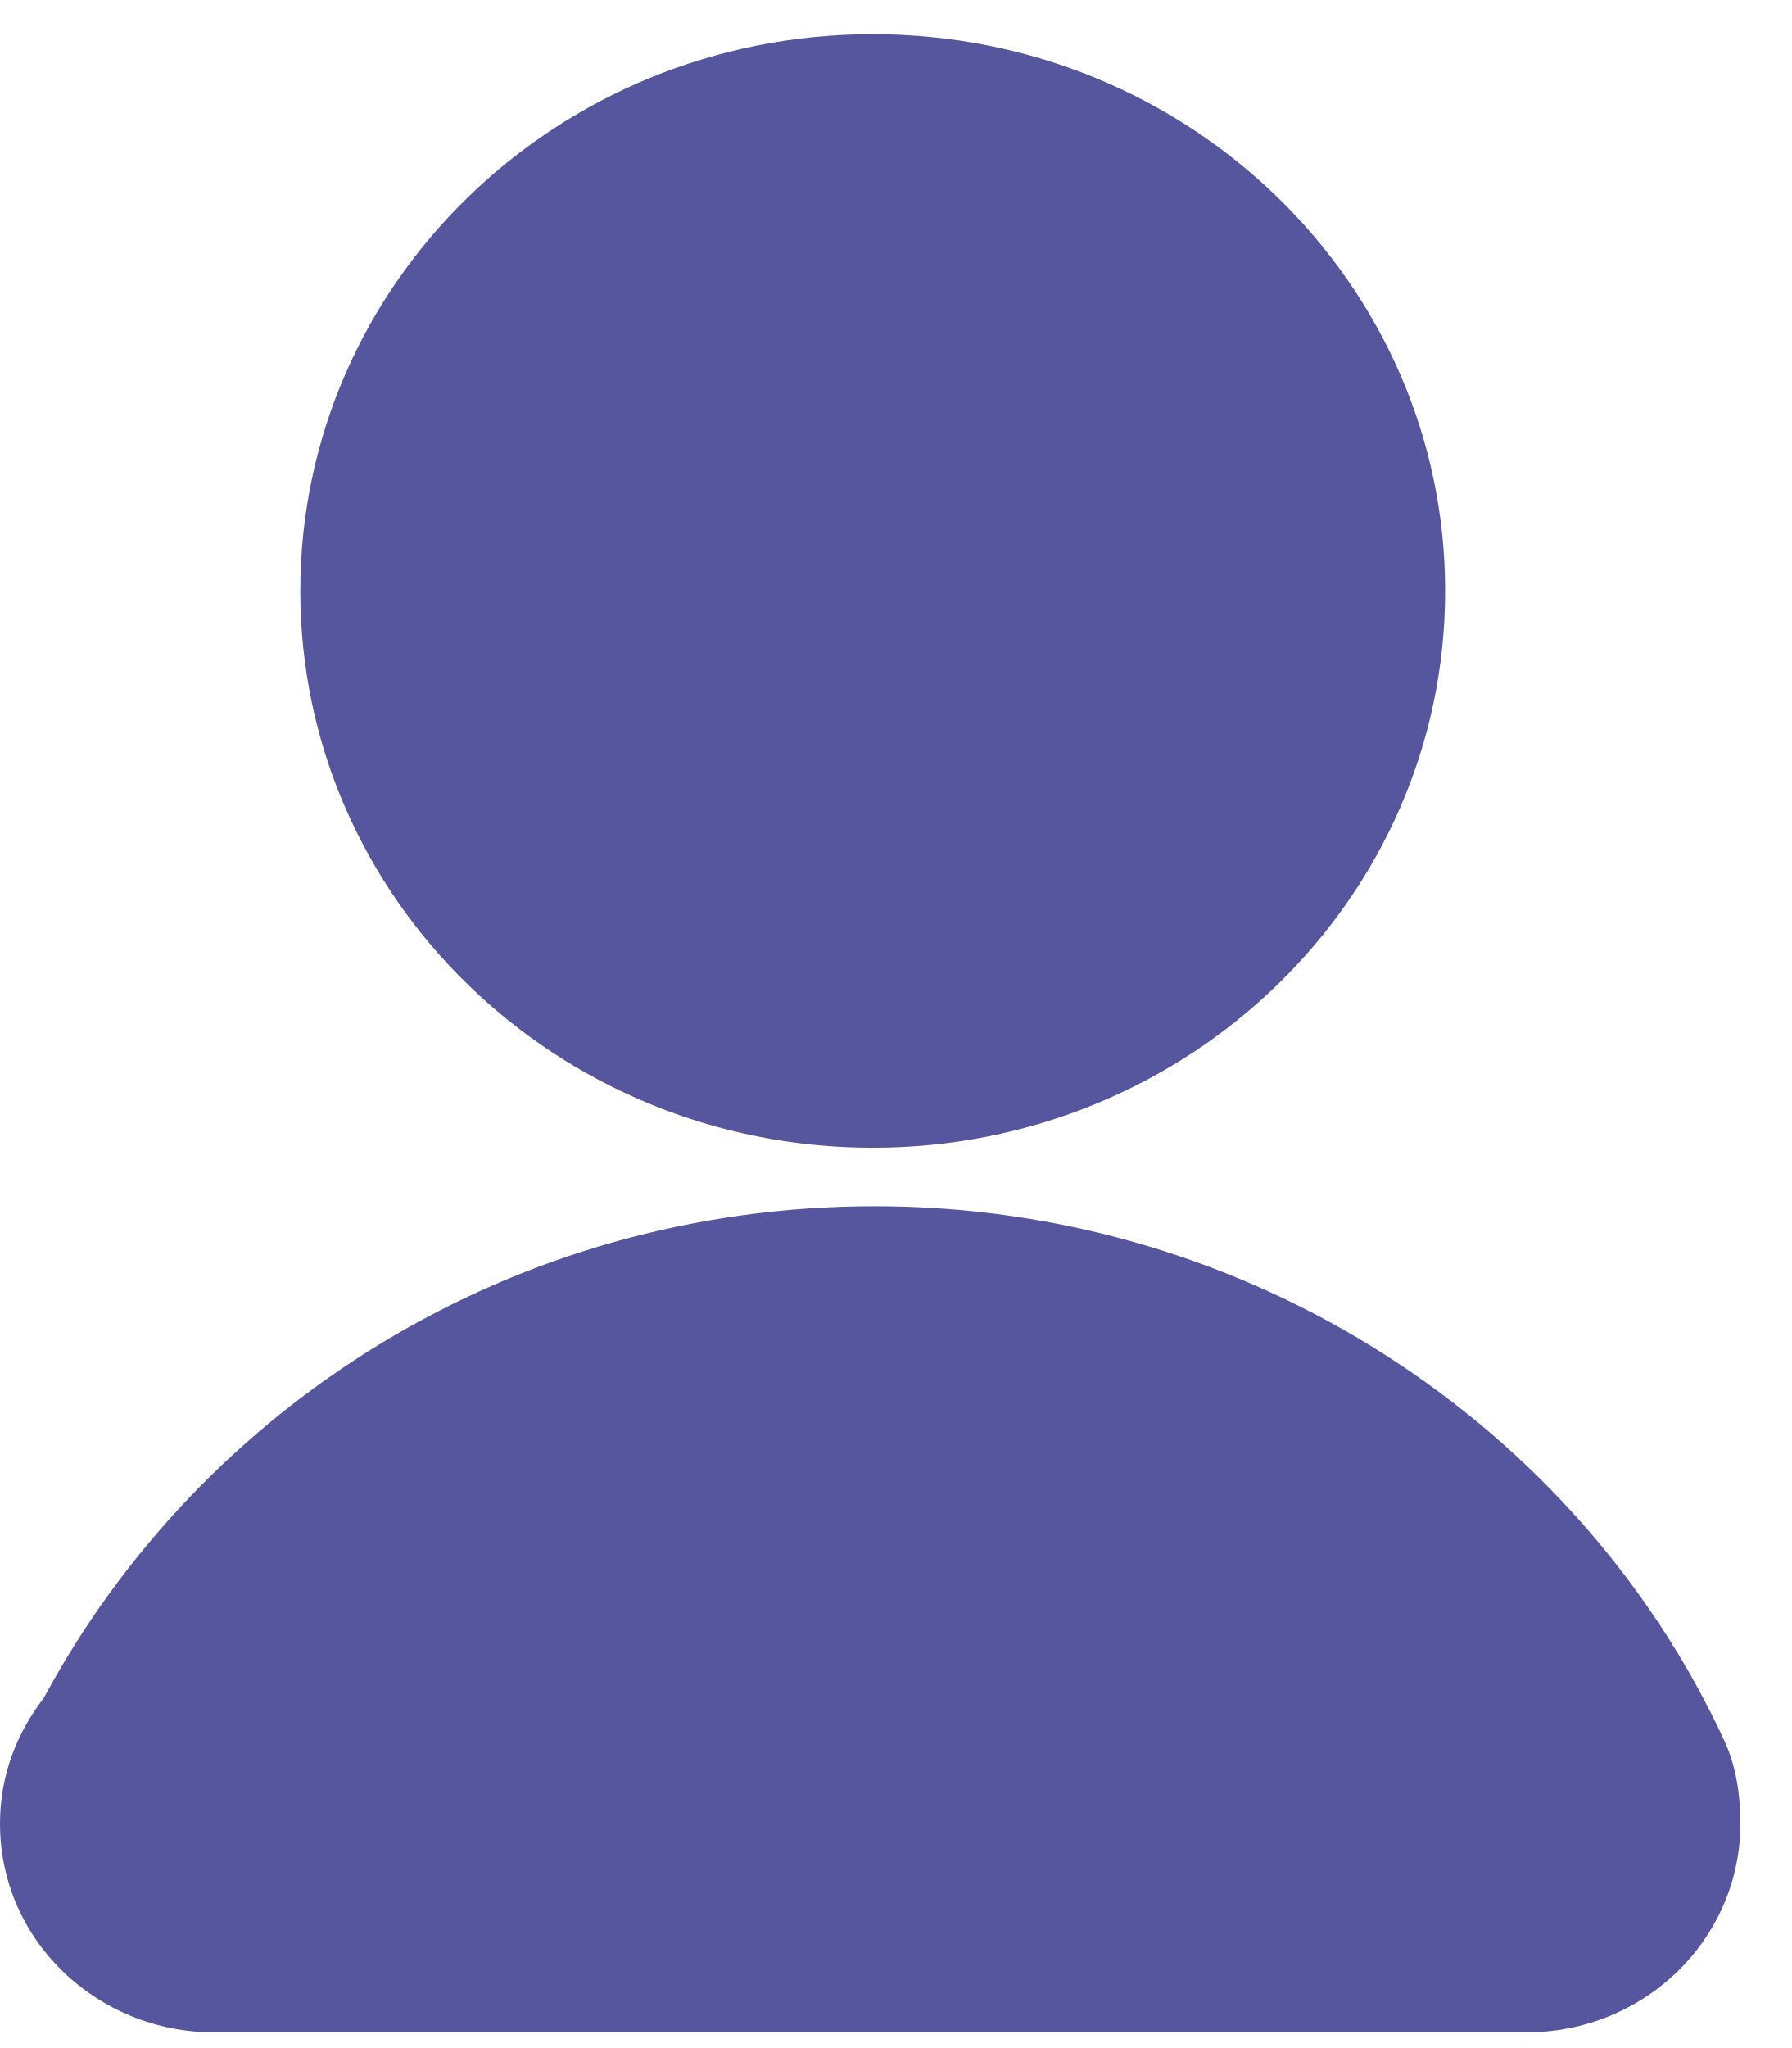
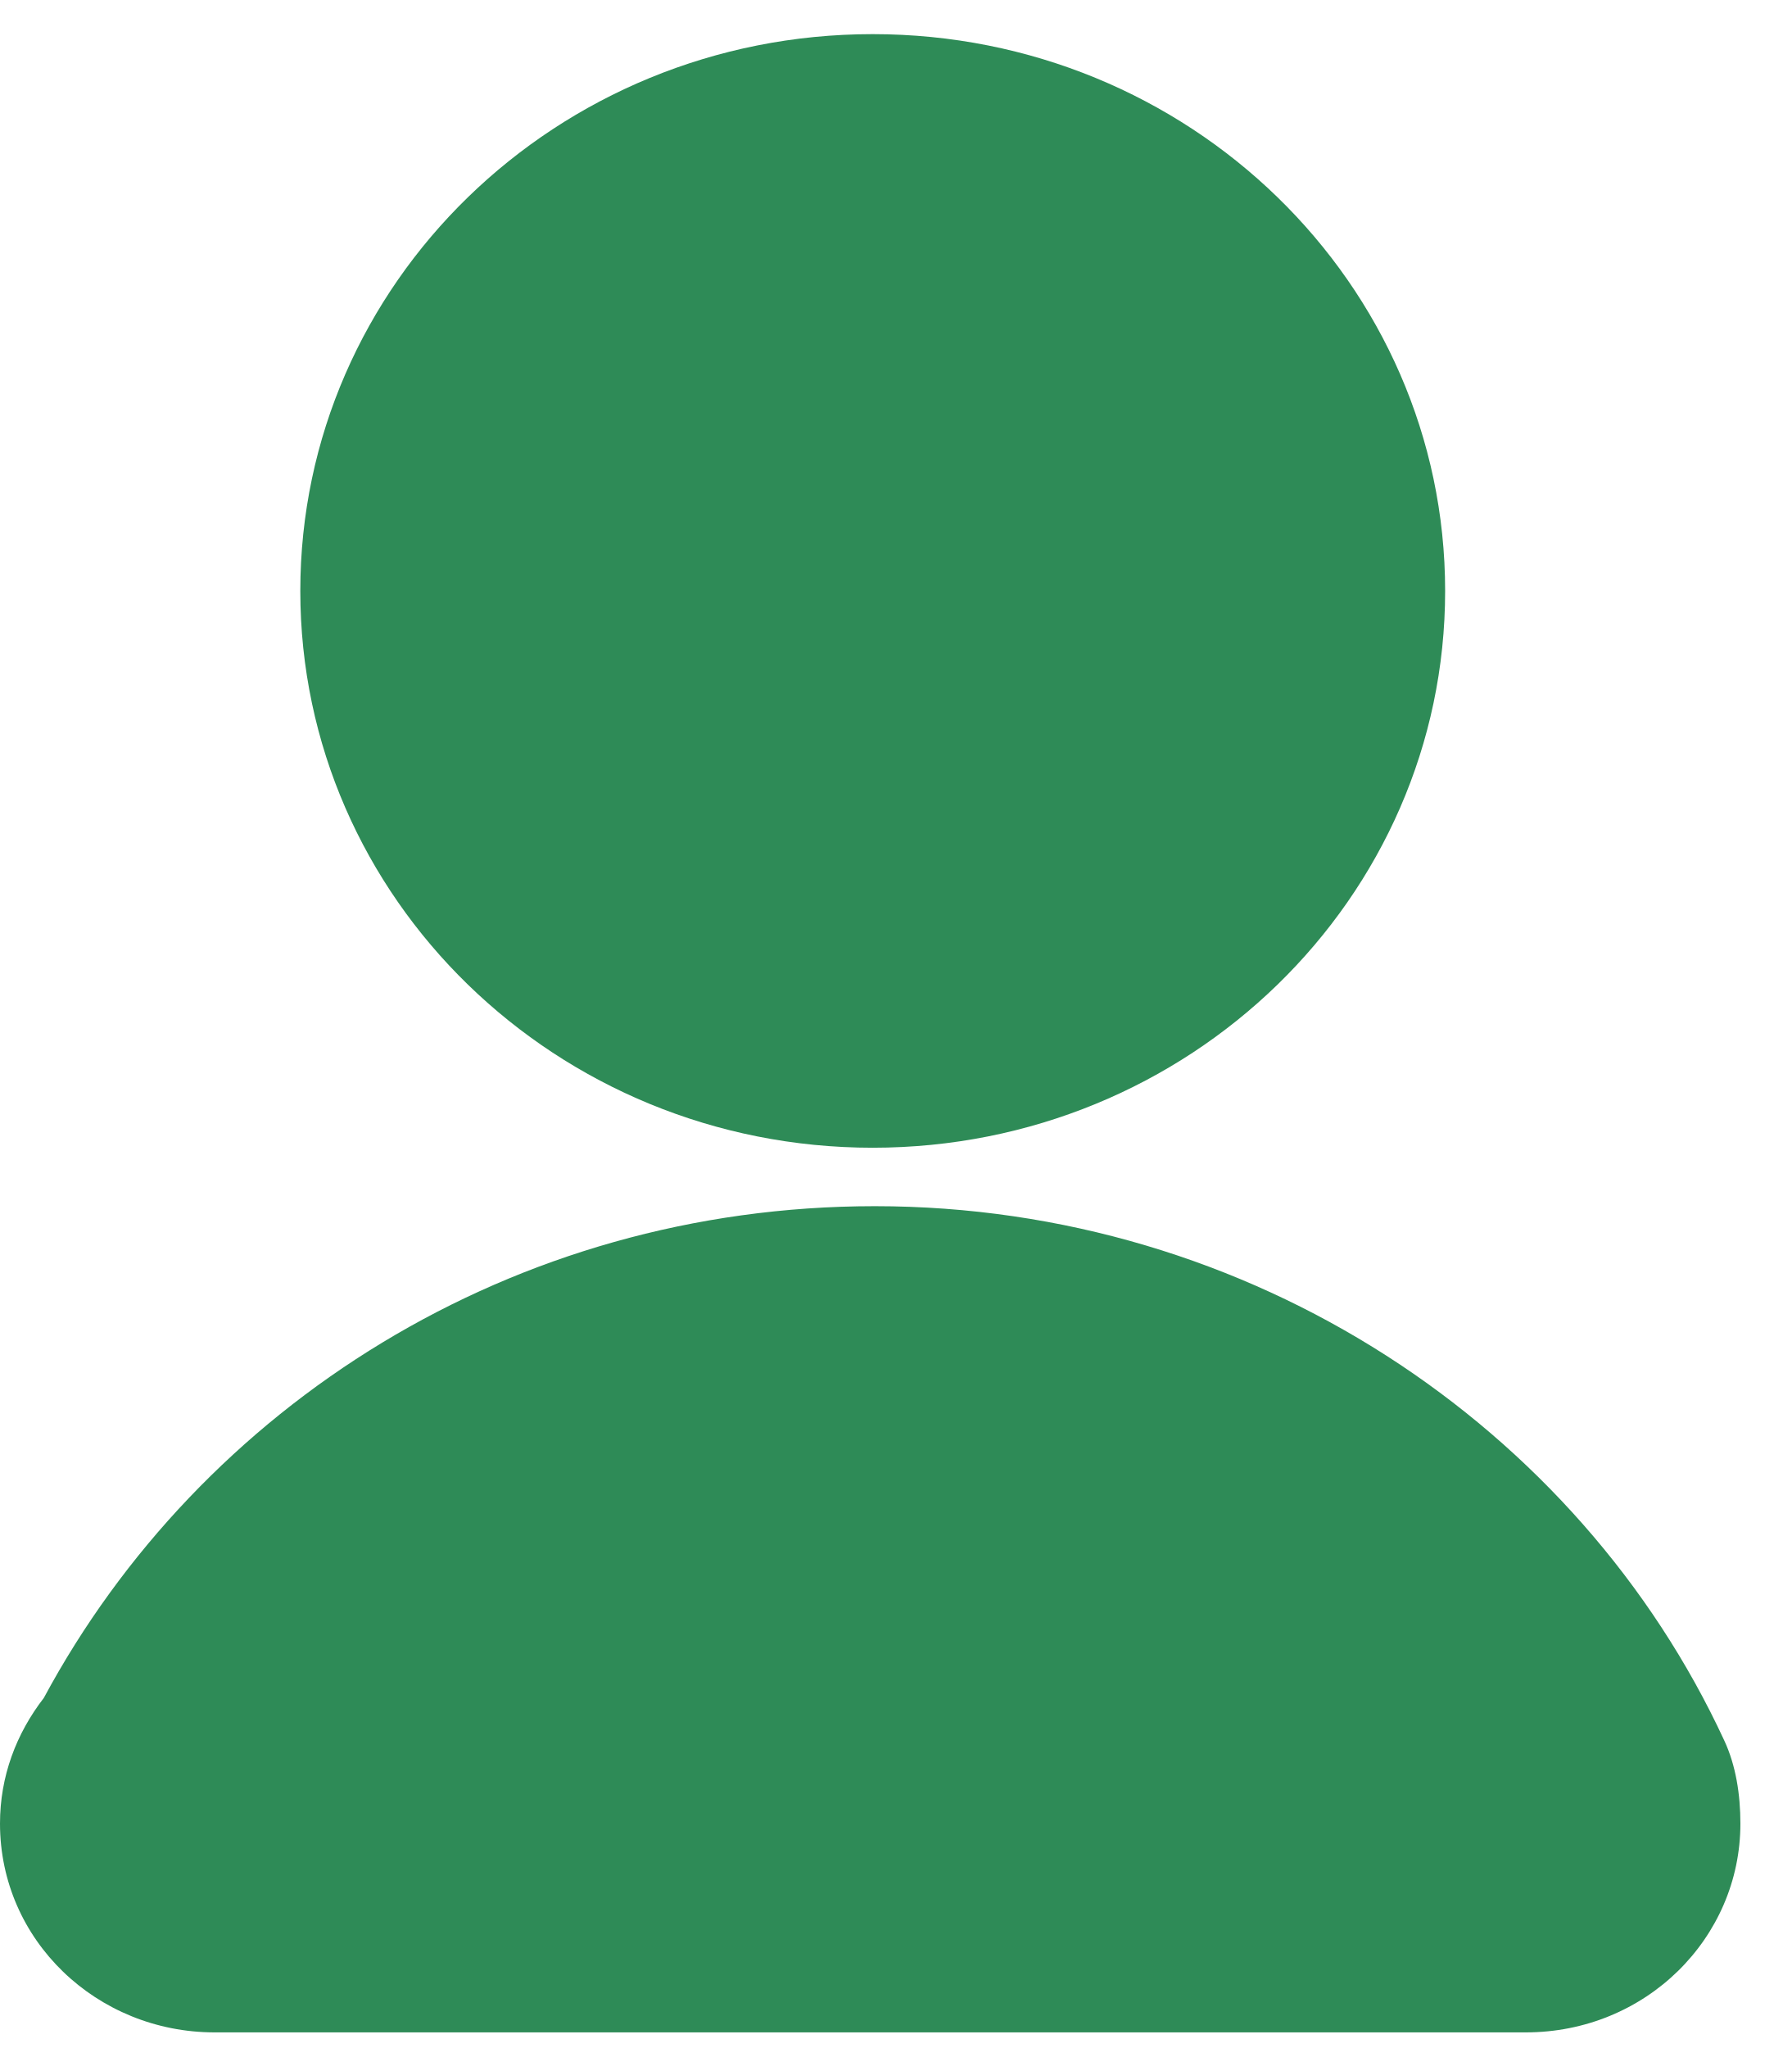
<svg xmlns="http://www.w3.org/2000/svg" width="21" height="24" viewBox="0 0 21 24" fill="none">
-   <path d="M10.229 13.45C13.935 13.45 16.939 10.529 16.939 6.925C16.939 3.321 13.935 0.4 10.229 0.4C6.524 0.4 3.52 3.321 3.52 6.925C3.52 10.529 6.524 13.45 10.229 13.45Z" fill="#55569E" />
-   <path d="M20.211 20.397C18.506 16.713 14.665 14.135 10.254 14.135C6.006 14.135 2.354 16.477 0.514 19.897C0.189 20.318 0 20.818 0 21.37C0 22.739 1.136 23.817 2.516 23.817H17.884C19.291 23.817 20.4 22.712 20.4 21.37C20.4 21.028 20.346 20.686 20.211 20.397Z" fill="#55569E" />
+   <path d="M10.229 13.45C13.935 13.45 16.939 10.529 16.939 6.925C16.939 3.321 13.935 0.4 10.229 0.4C6.524 0.4 3.52 3.321 3.52 6.925C3.52 10.529 6.524 13.45 10.229 13.45Z" fill="#2E8B57" />
+   <path d="M20.211 20.397C18.506 16.713 14.665 14.135 10.254 14.135C6.006 14.135 2.354 16.477 0.514 19.897C0.189 20.318 0 20.818 0 21.37C0 22.739 1.136 23.817 2.516 23.817H17.884C19.291 23.817 20.4 22.712 20.4 21.37C20.4 21.028 20.346 20.686 20.211 20.397Z" fill="#2E8B57" />
</svg>
